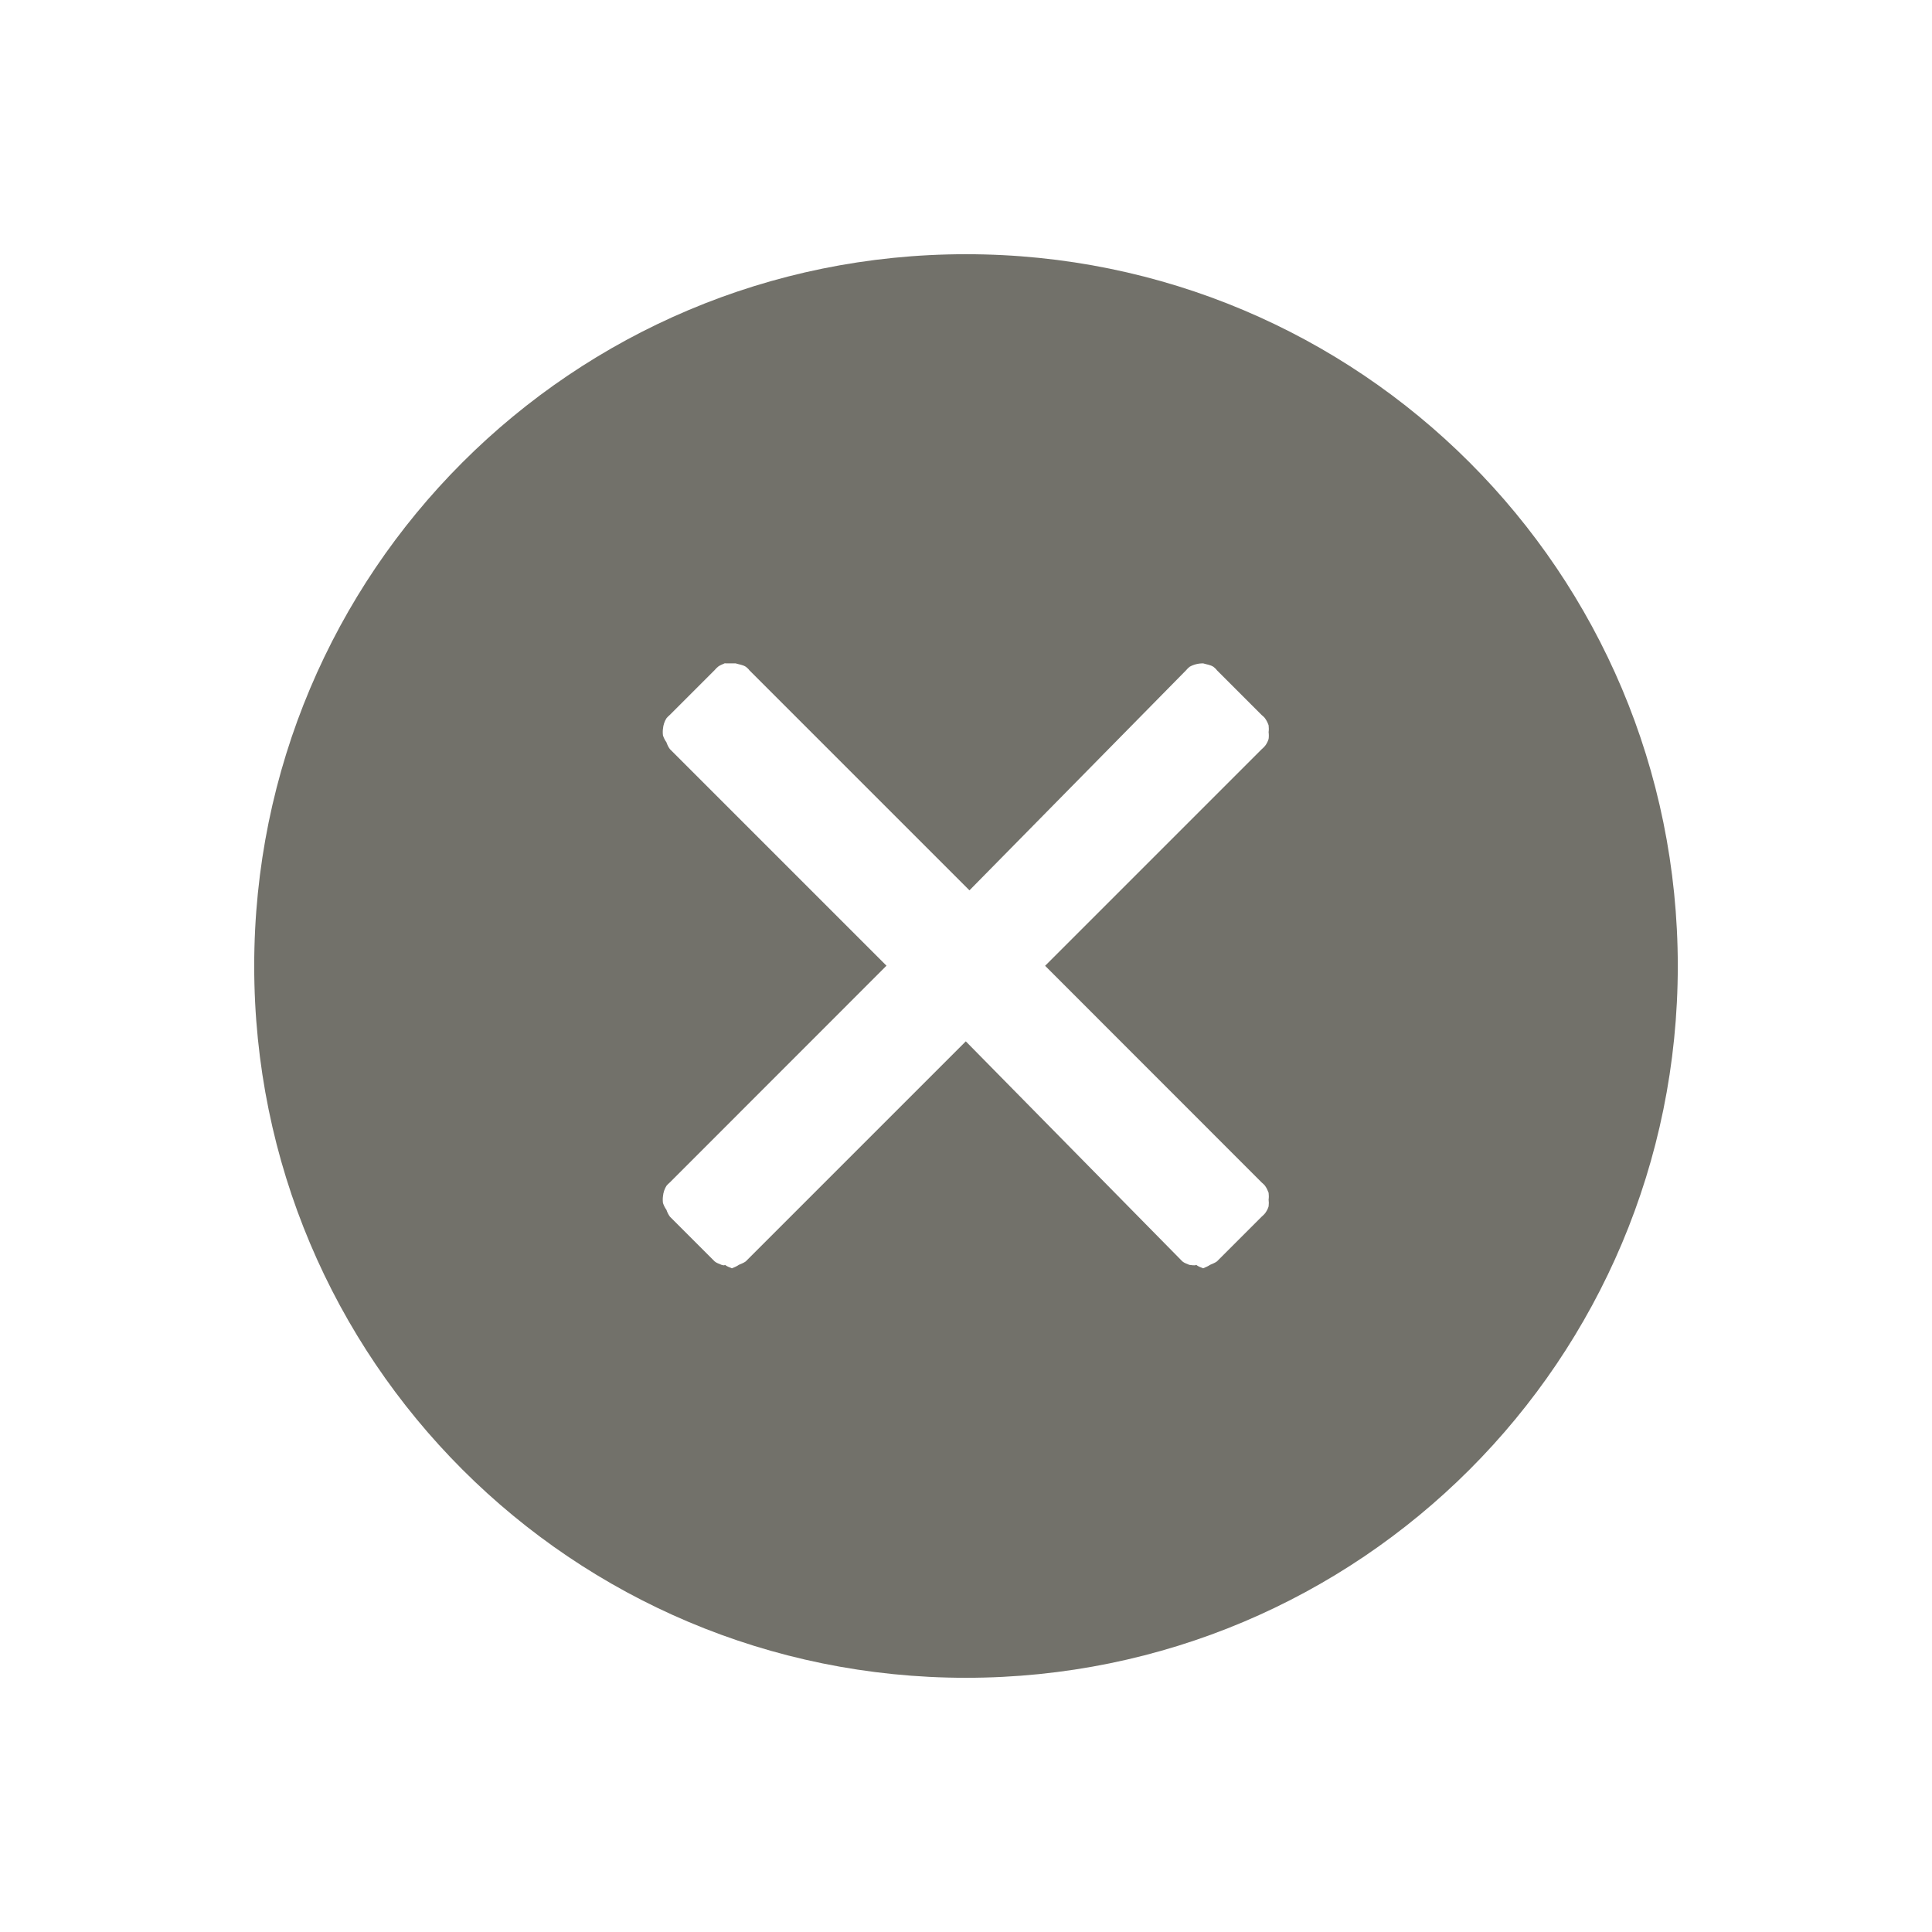
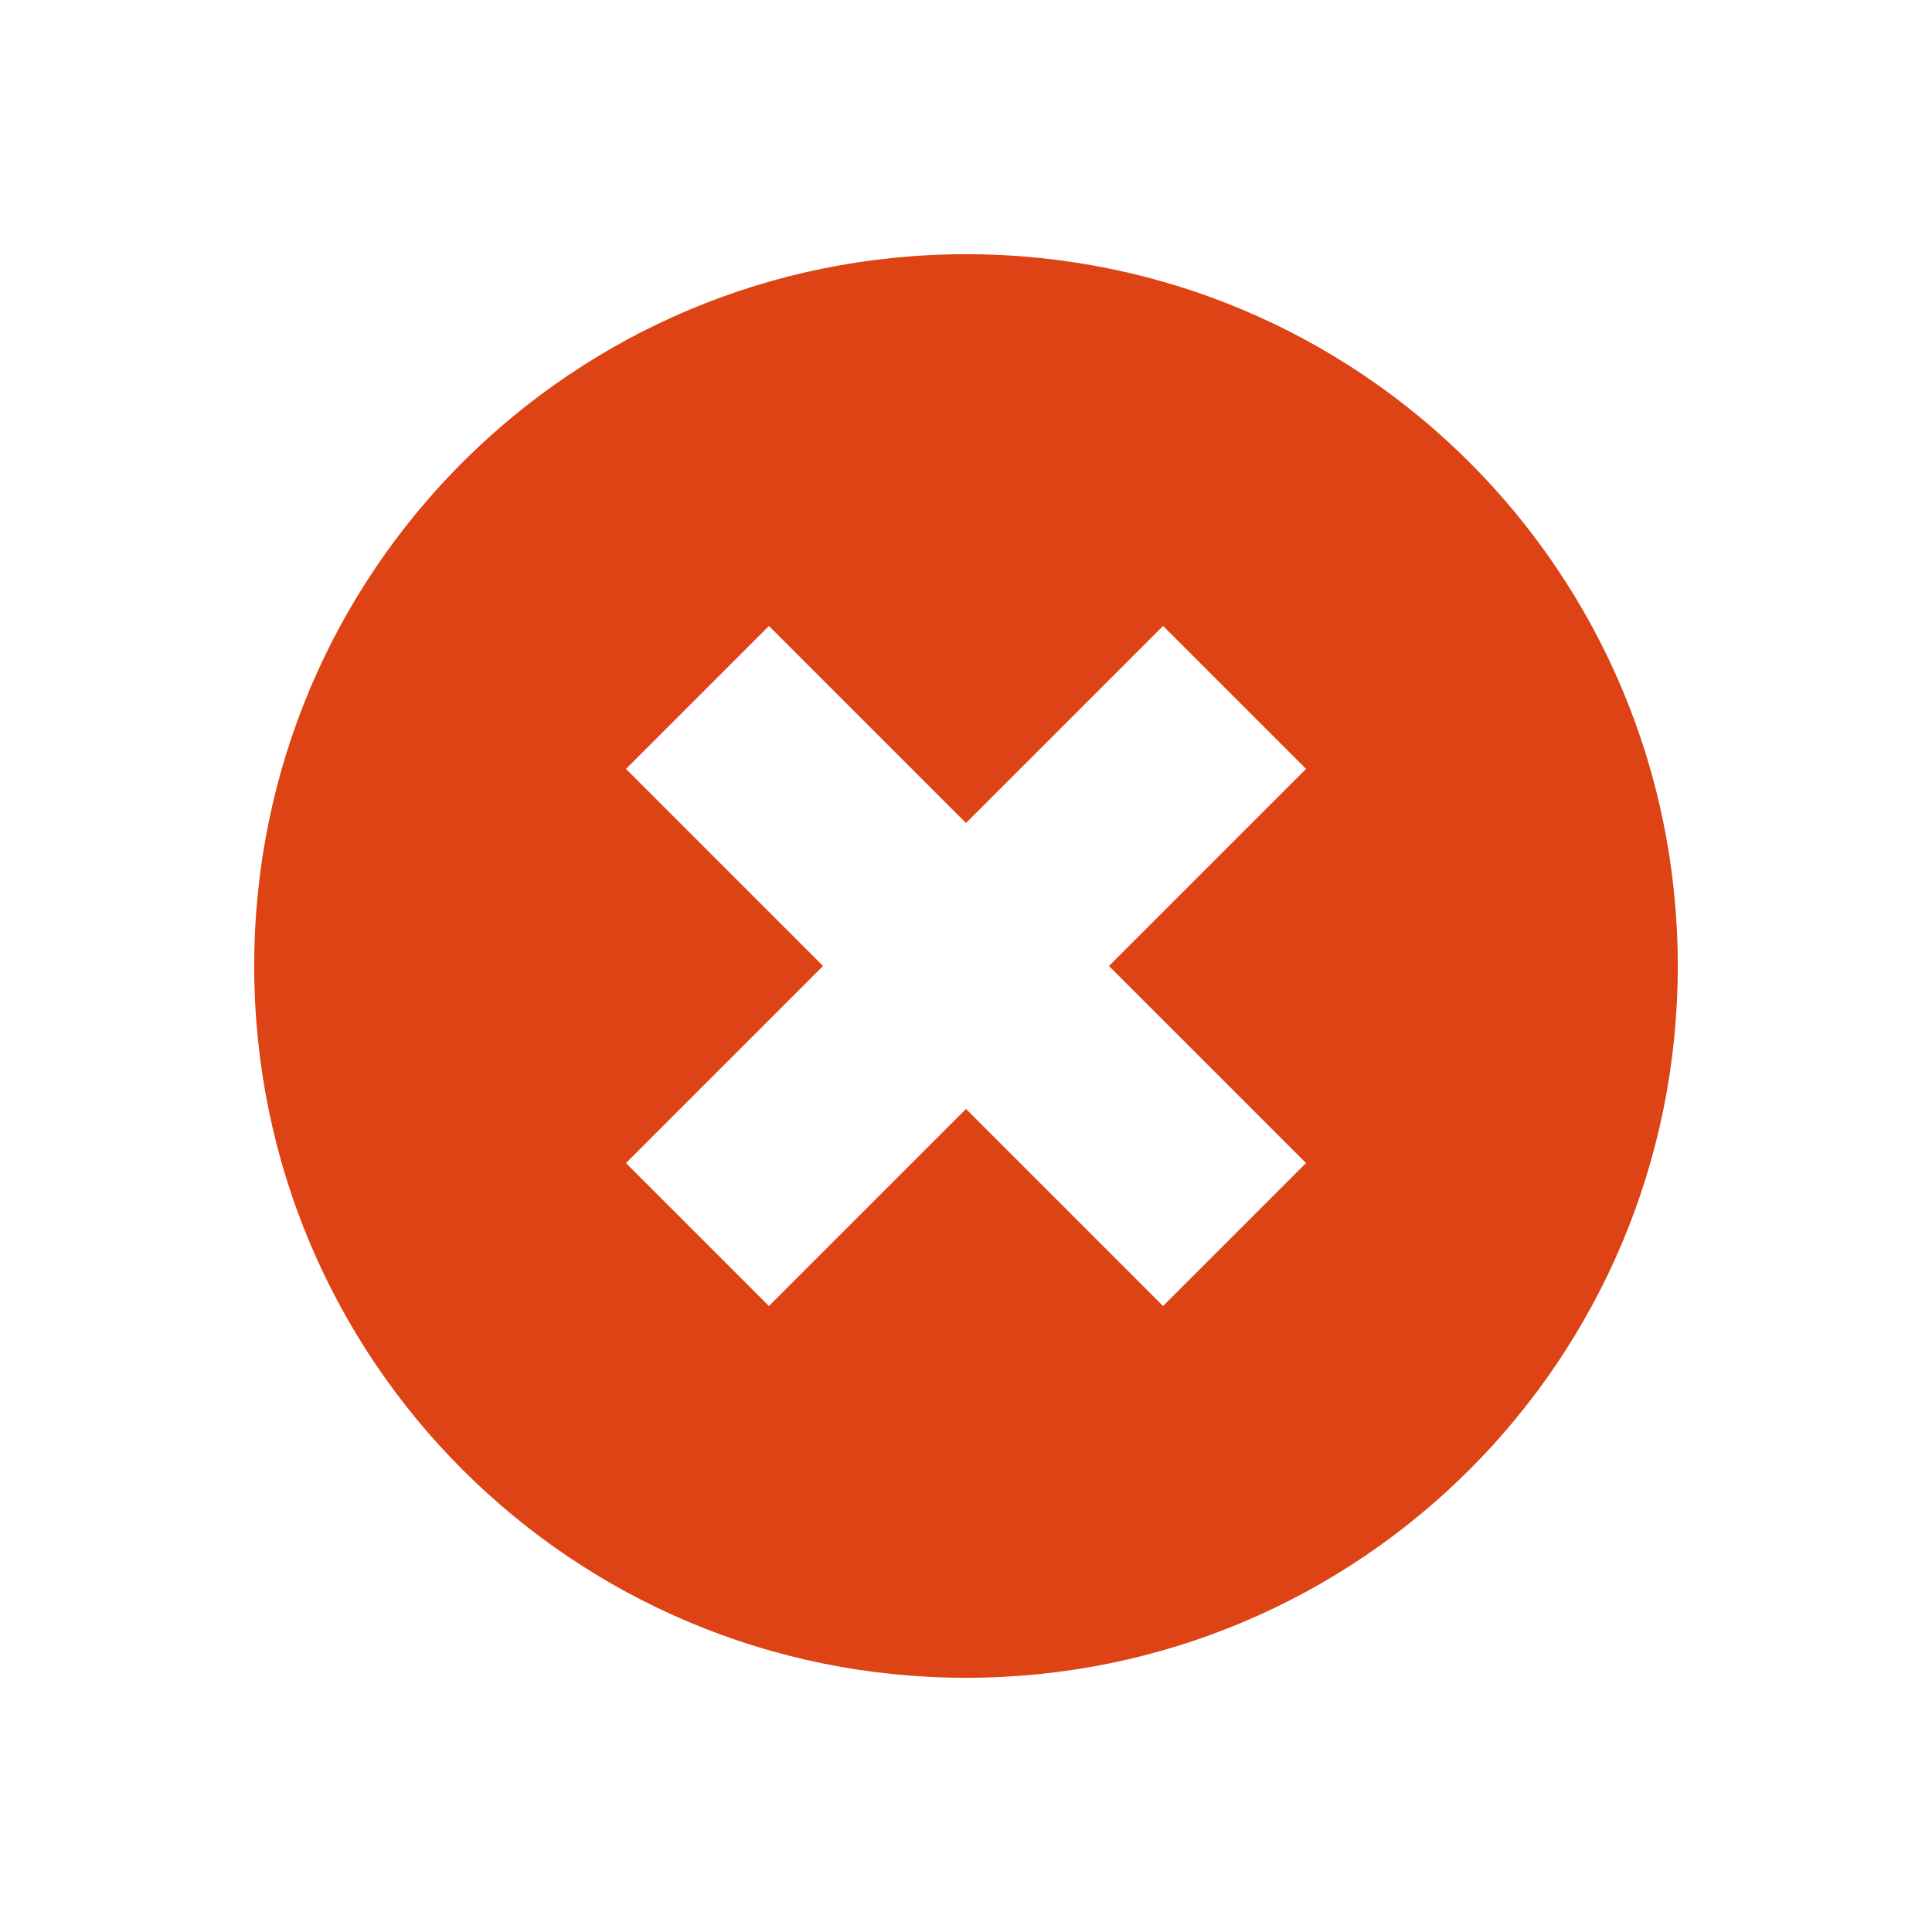
<svg xmlns="http://www.w3.org/2000/svg" xmlns:ns1="http://www.openswatchbook.org/uri/2009/osb" id="svg4486" height="19" viewBox="0 0 19 19" width="19" version="1.1">
  <defs id="defs10">
    <linearGradient id="linearGradient3781" ns1:paint="solid">
      <stop style="stop-color:#000000;stop-opacity:1;" offset="0" id="stop3783" />
    </linearGradient>
  </defs>
  <g id="layer1" transform="translate(290.21 -522.86)">
    <g id="g4113" transform="translate(-289.71 -511)">
      <rect id="rect4539" style="color:#000000;fill:none" height="19" width="19" y="1033.86" x="-0.5" />
-       <path style="fill:#72716a;fill-opacity:1;stroke:none" d="m 9,1036.36 c -3.873,0 -7,3.127 -7,7 0,3.873 3.127,7 7,7 3.873,0 7,-3.127 7,-7 0,-3.873 -3.127,-7 -7,-7 z m -2.367,4.024 0.034,0 c 0.022,3e-4 0.044,0 0.068,0 0.035,0.011 0.071,0.014 0.101,0.034 0.012,0.011 0.024,0.019 0.034,0.034 l 2.164,2.164 2.13,-2.164 c 0.01,-0.012 0.021,-0.023 0.034,-0.034 0.04,-0.023 0.088,-0.035 0.135,-0.034 0.035,0.011 0.071,0.014 0.101,0.034 0.012,0.011 0.024,0.019 0.034,0.034 l 0.44,0.44 c 0.012,0.011 0.024,0.019 0.034,0.034 0.015,0.021 0.026,0.044 0.034,0.067 0.003,0.023 0.003,0.047 0,0.067 0.003,0.022 0.003,0.047 0,0.067 -0.007,0.024 -0.019,0.047 -0.034,0.067 -0.01,0.012 -0.021,0.023 -0.034,0.034 l -2.13,2.13 2.13,2.131 c 0.012,0.011 0.024,0.02 0.034,0.034 0.015,0.021 0.026,0.046 0.034,0.067 0.003,0.023 0.003,0.047 0,0.067 0.003,0.022 0.003,0.045 0,0.067 -0.007,0.024 -0.019,0.046 -0.034,0.067 -0.01,0.012 -0.021,0.023 -0.034,0.034 l -0.44,0.44 c -0.02,0.015 -0.044,0.023 -0.068,0.034 -0.02,0.015 -0.043,0.022 -0.068,0.034 -0.024,-0.011 -0.048,-0.017 -0.068,-0.034 -0.013,0.011 -0.057,0 -0.068,0 -0.024,-0.011 -0.048,-0.017 -0.068,-0.034 l -2.13,-2.164 -2.164,2.164 c -0.02,0.015 -0.044,0.023 -0.068,0.034 -0.02,0.015 -0.044,0.023 -0.068,0.034 -0.024,-0.011 -0.048,-0.017 -0.068,-0.034 -0.013,0.011 -0.023,0 -0.034,0 -0.024,-0.011 -0.048,-0.017 -0.068,-0.034 l -0.44,-0.44 c -0.015,-0.021 -0.026,-0.043 -0.034,-0.067 -0.015,-0.021 -0.026,-0.043 -0.034,-0.067 -0.003,-0.022 -0.003,-0.046 0,-0.067 0.003,-0.036 0.015,-0.071 0.034,-0.102 0.01,-0.012 0.021,-0.023 0.034,-0.034 l 2.13,-2.131 -2.13,-2.13 c -0.015,-0.02 -0.026,-0.043 -0.034,-0.067 -0.015,-0.021 -0.026,-0.043 -0.034,-0.067 -0.003,-0.022 -0.003,-0.047 0,-0.067 0.003,-0.036 0.015,-0.072 0.034,-0.102 0.01,-0.012 0.021,-0.023 0.034,-0.034 l 0.44,-0.44 c 0.01,-0.012 0.021,-0.023 0.034,-0.034 0.02,-0.015 0.044,-0.023 0.068,-0.034 z" id="path2985" />
+       <path style="opacity:1;fill:#dd4314;fill-opacity:1;stroke:none" d="M 9.5 2.5 C 5.627 2.5 2.5 5.627 2.5 9.5 C 2.5 13.373 5.627 16.5 9.5 16.5 C 13.373 16.5 16.5 13.373 16.5 9.5 C 16.5 5.627 13.373 2.5 9.5 2.5 z M 7.562 6.156 L 9.5 8.094 L 11.438 6.156 L 12.844 7.562 L 10.906 9.5 L 12.844 11.438 L 11.438 12.844 L 9.5 10.906 L 7.562 12.844 L 6.156 11.438 L 8.094 9.5 L 6.156 7.562 L 7.562 6.156 z " transform="translate(-0.5,1033.86)" id="path2985" />
    </g>
  </g>
</svg>
